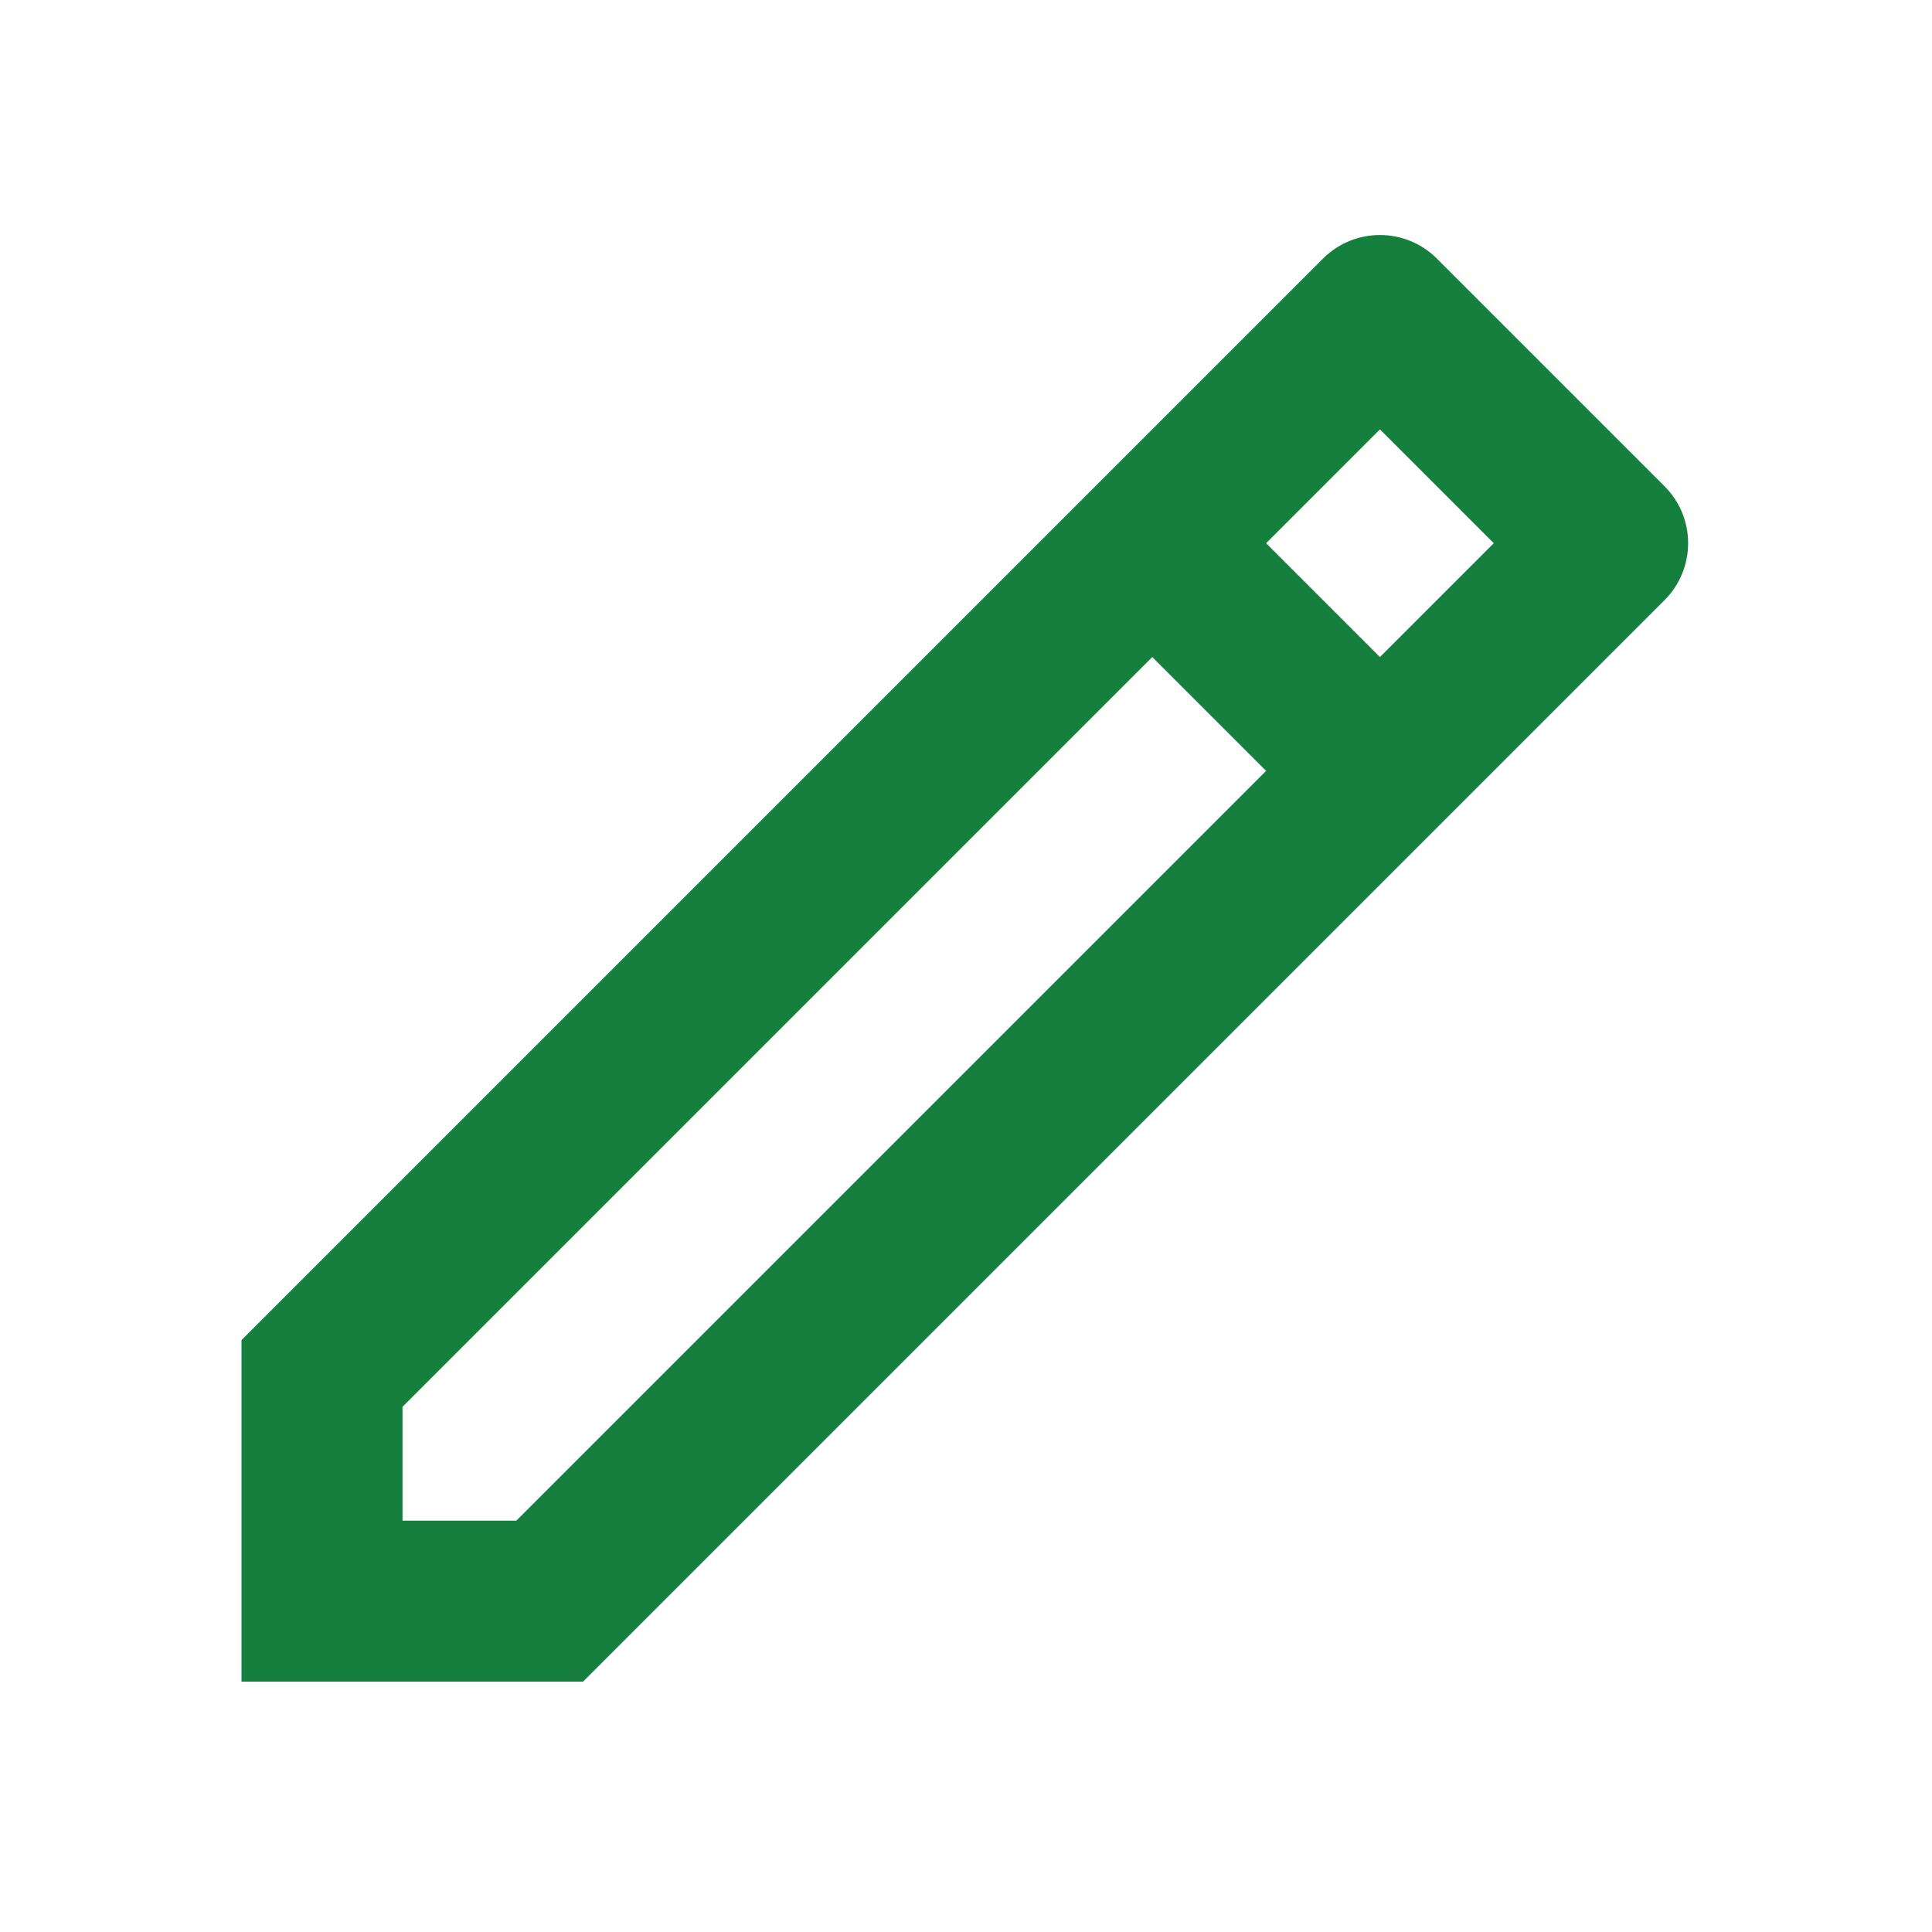
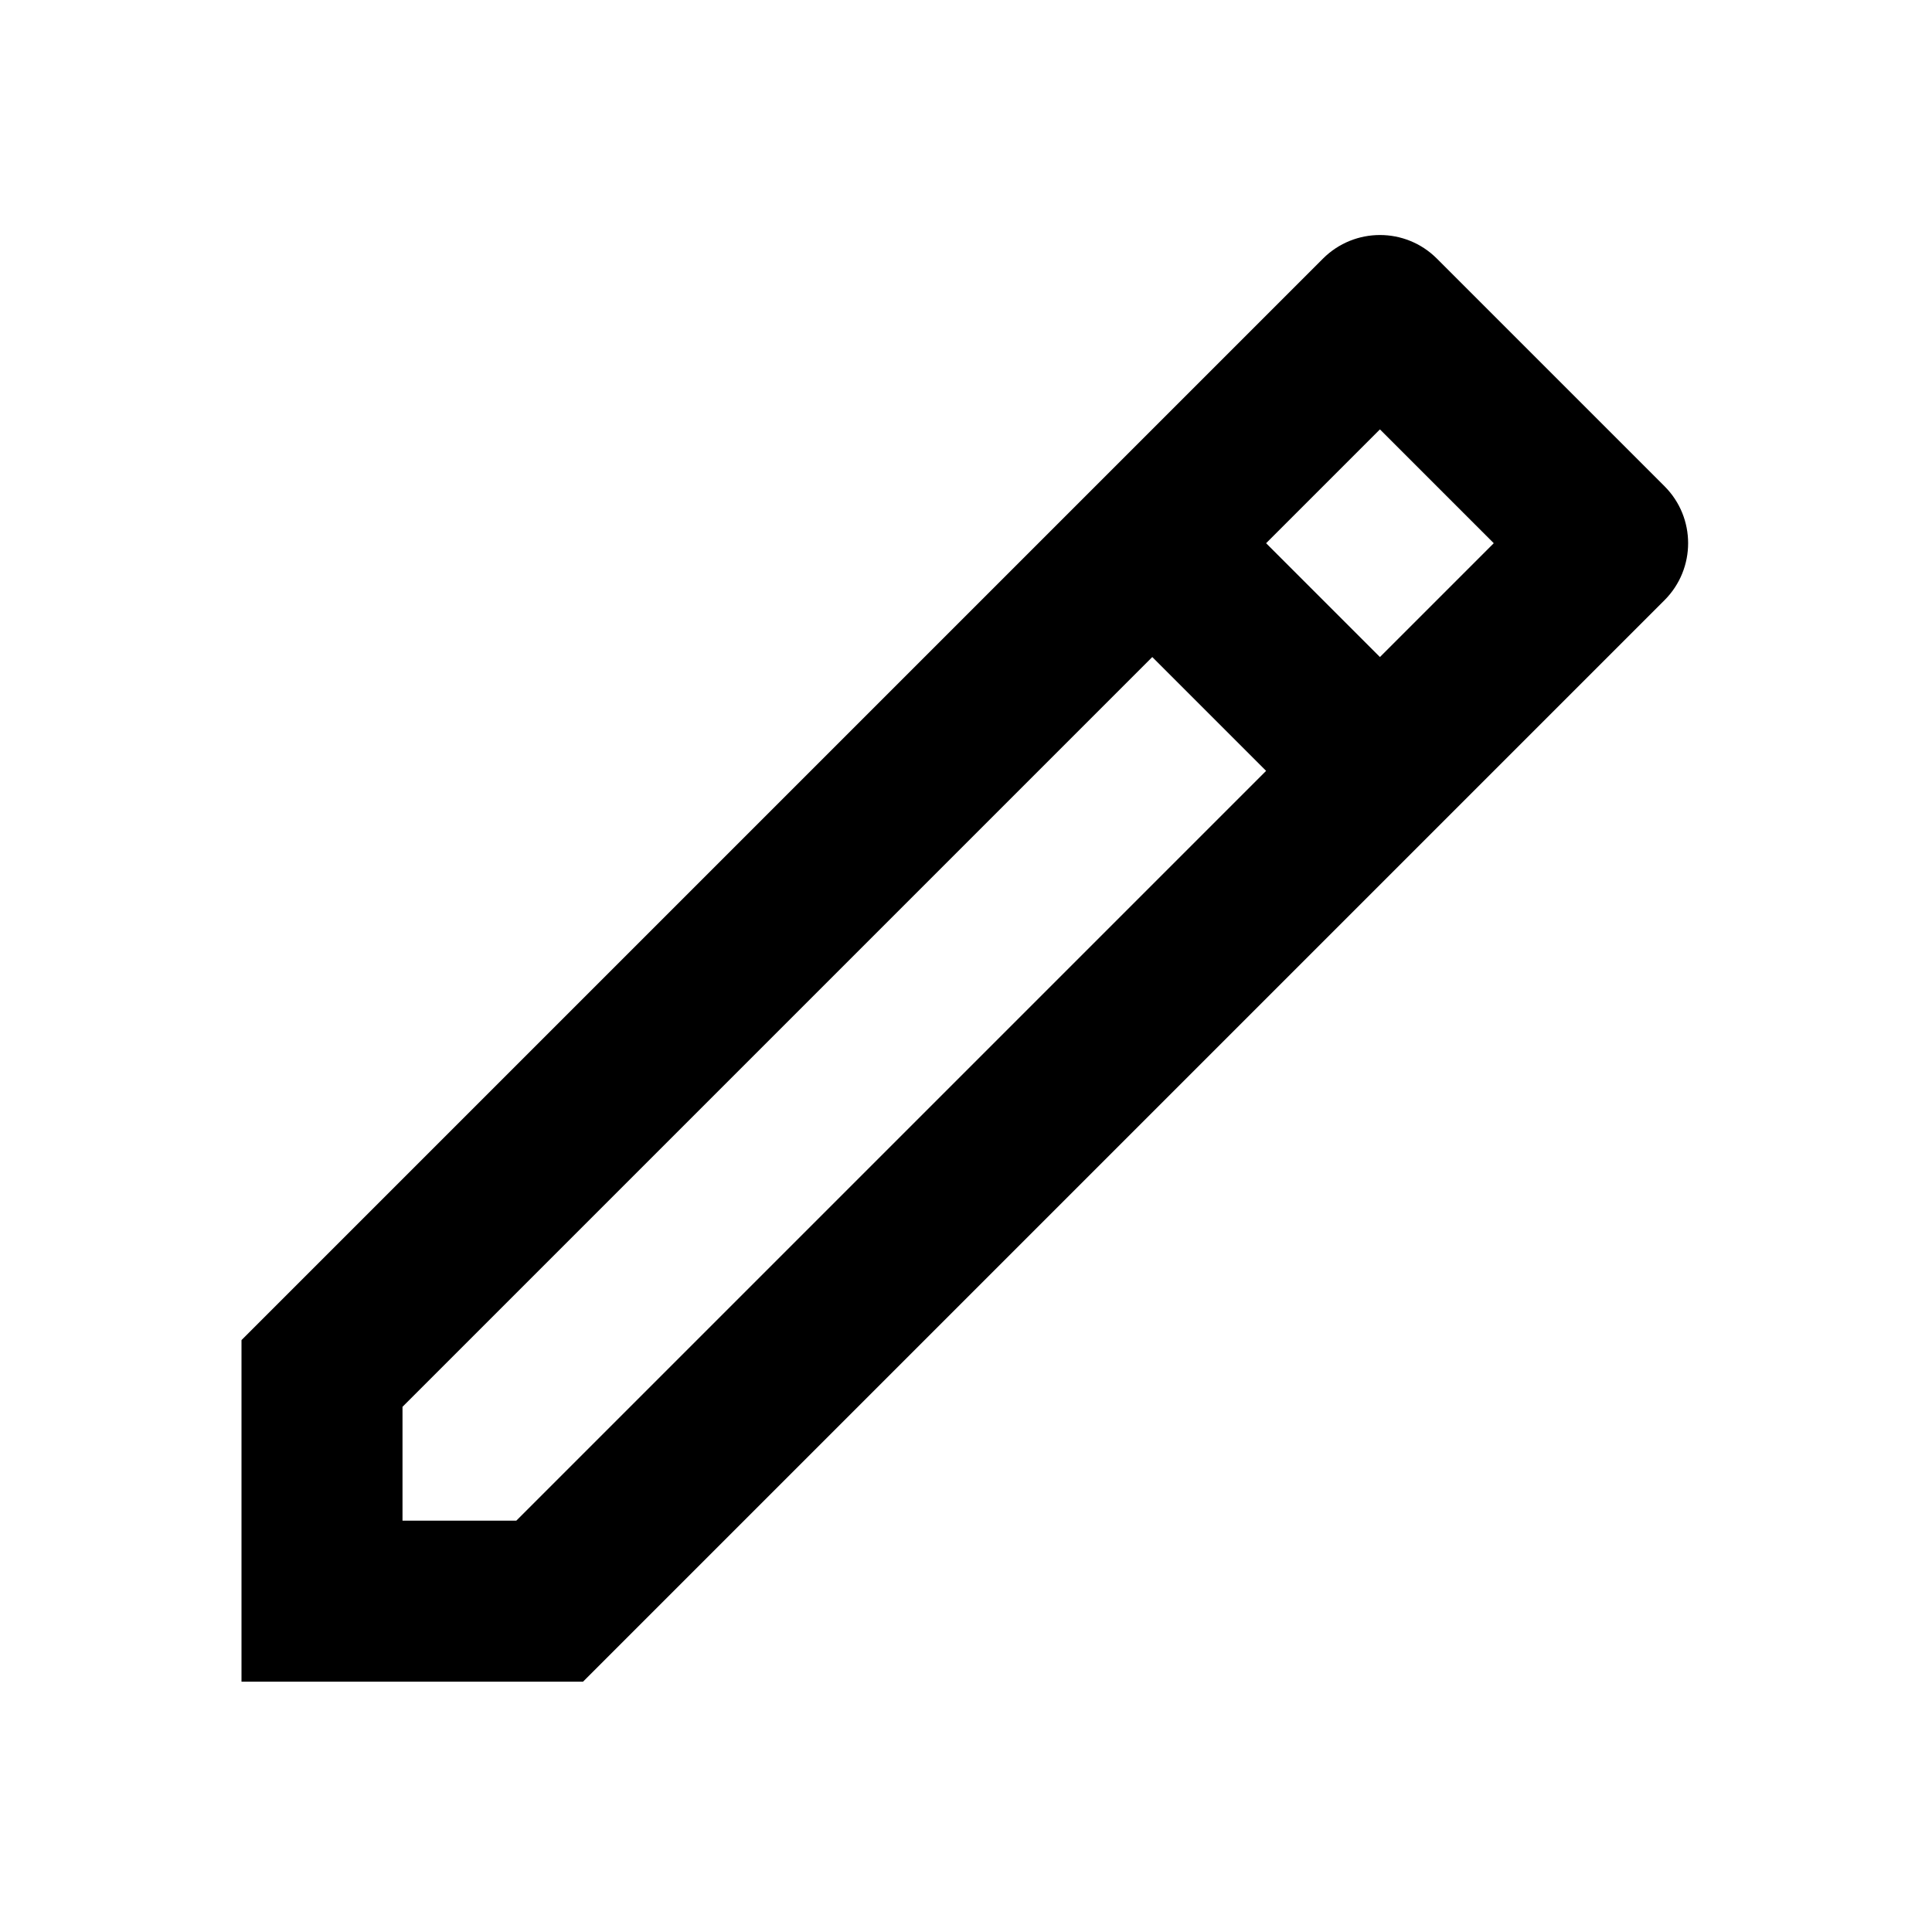
- <svg xmlns="http://www.w3.org/2000/svg" width="24" height="24" viewBox="0 0 24 24" fill="none">
-   <path d="M15.728 9.576L14.314 8.162L5 17.476V18.89H6.414L15.728 9.576ZM17.142 8.162L18.556 6.748L17.142 5.334L15.728 6.748L17.142 8.162ZM7.243 20.89H3V16.647L16.435 3.212C16.826 2.822 17.459 2.822 17.849 3.212L20.678 6.041C21.068 6.431 21.068 7.064 20.678 7.455L7.243 20.89Z" fill="#15803D" />
+ <svg xmlns="http://www.w3.org/2000/svg" width="24" height="24" viewBox="0 0 24 24">
+   <path d="M15.728 9.576L14.314 8.162L5 17.476V18.89H6.414L15.728 9.576ZM17.142 8.162L18.556 6.748L17.142 5.334L15.728 6.748L17.142 8.162ZM7.243 20.89H3V16.647L16.435 3.212C16.826 2.822 17.459 2.822 17.849 3.212L20.678 6.041C21.068 6.431 21.068 7.064 20.678 7.455L7.243 20.89Z" />
</svg>
